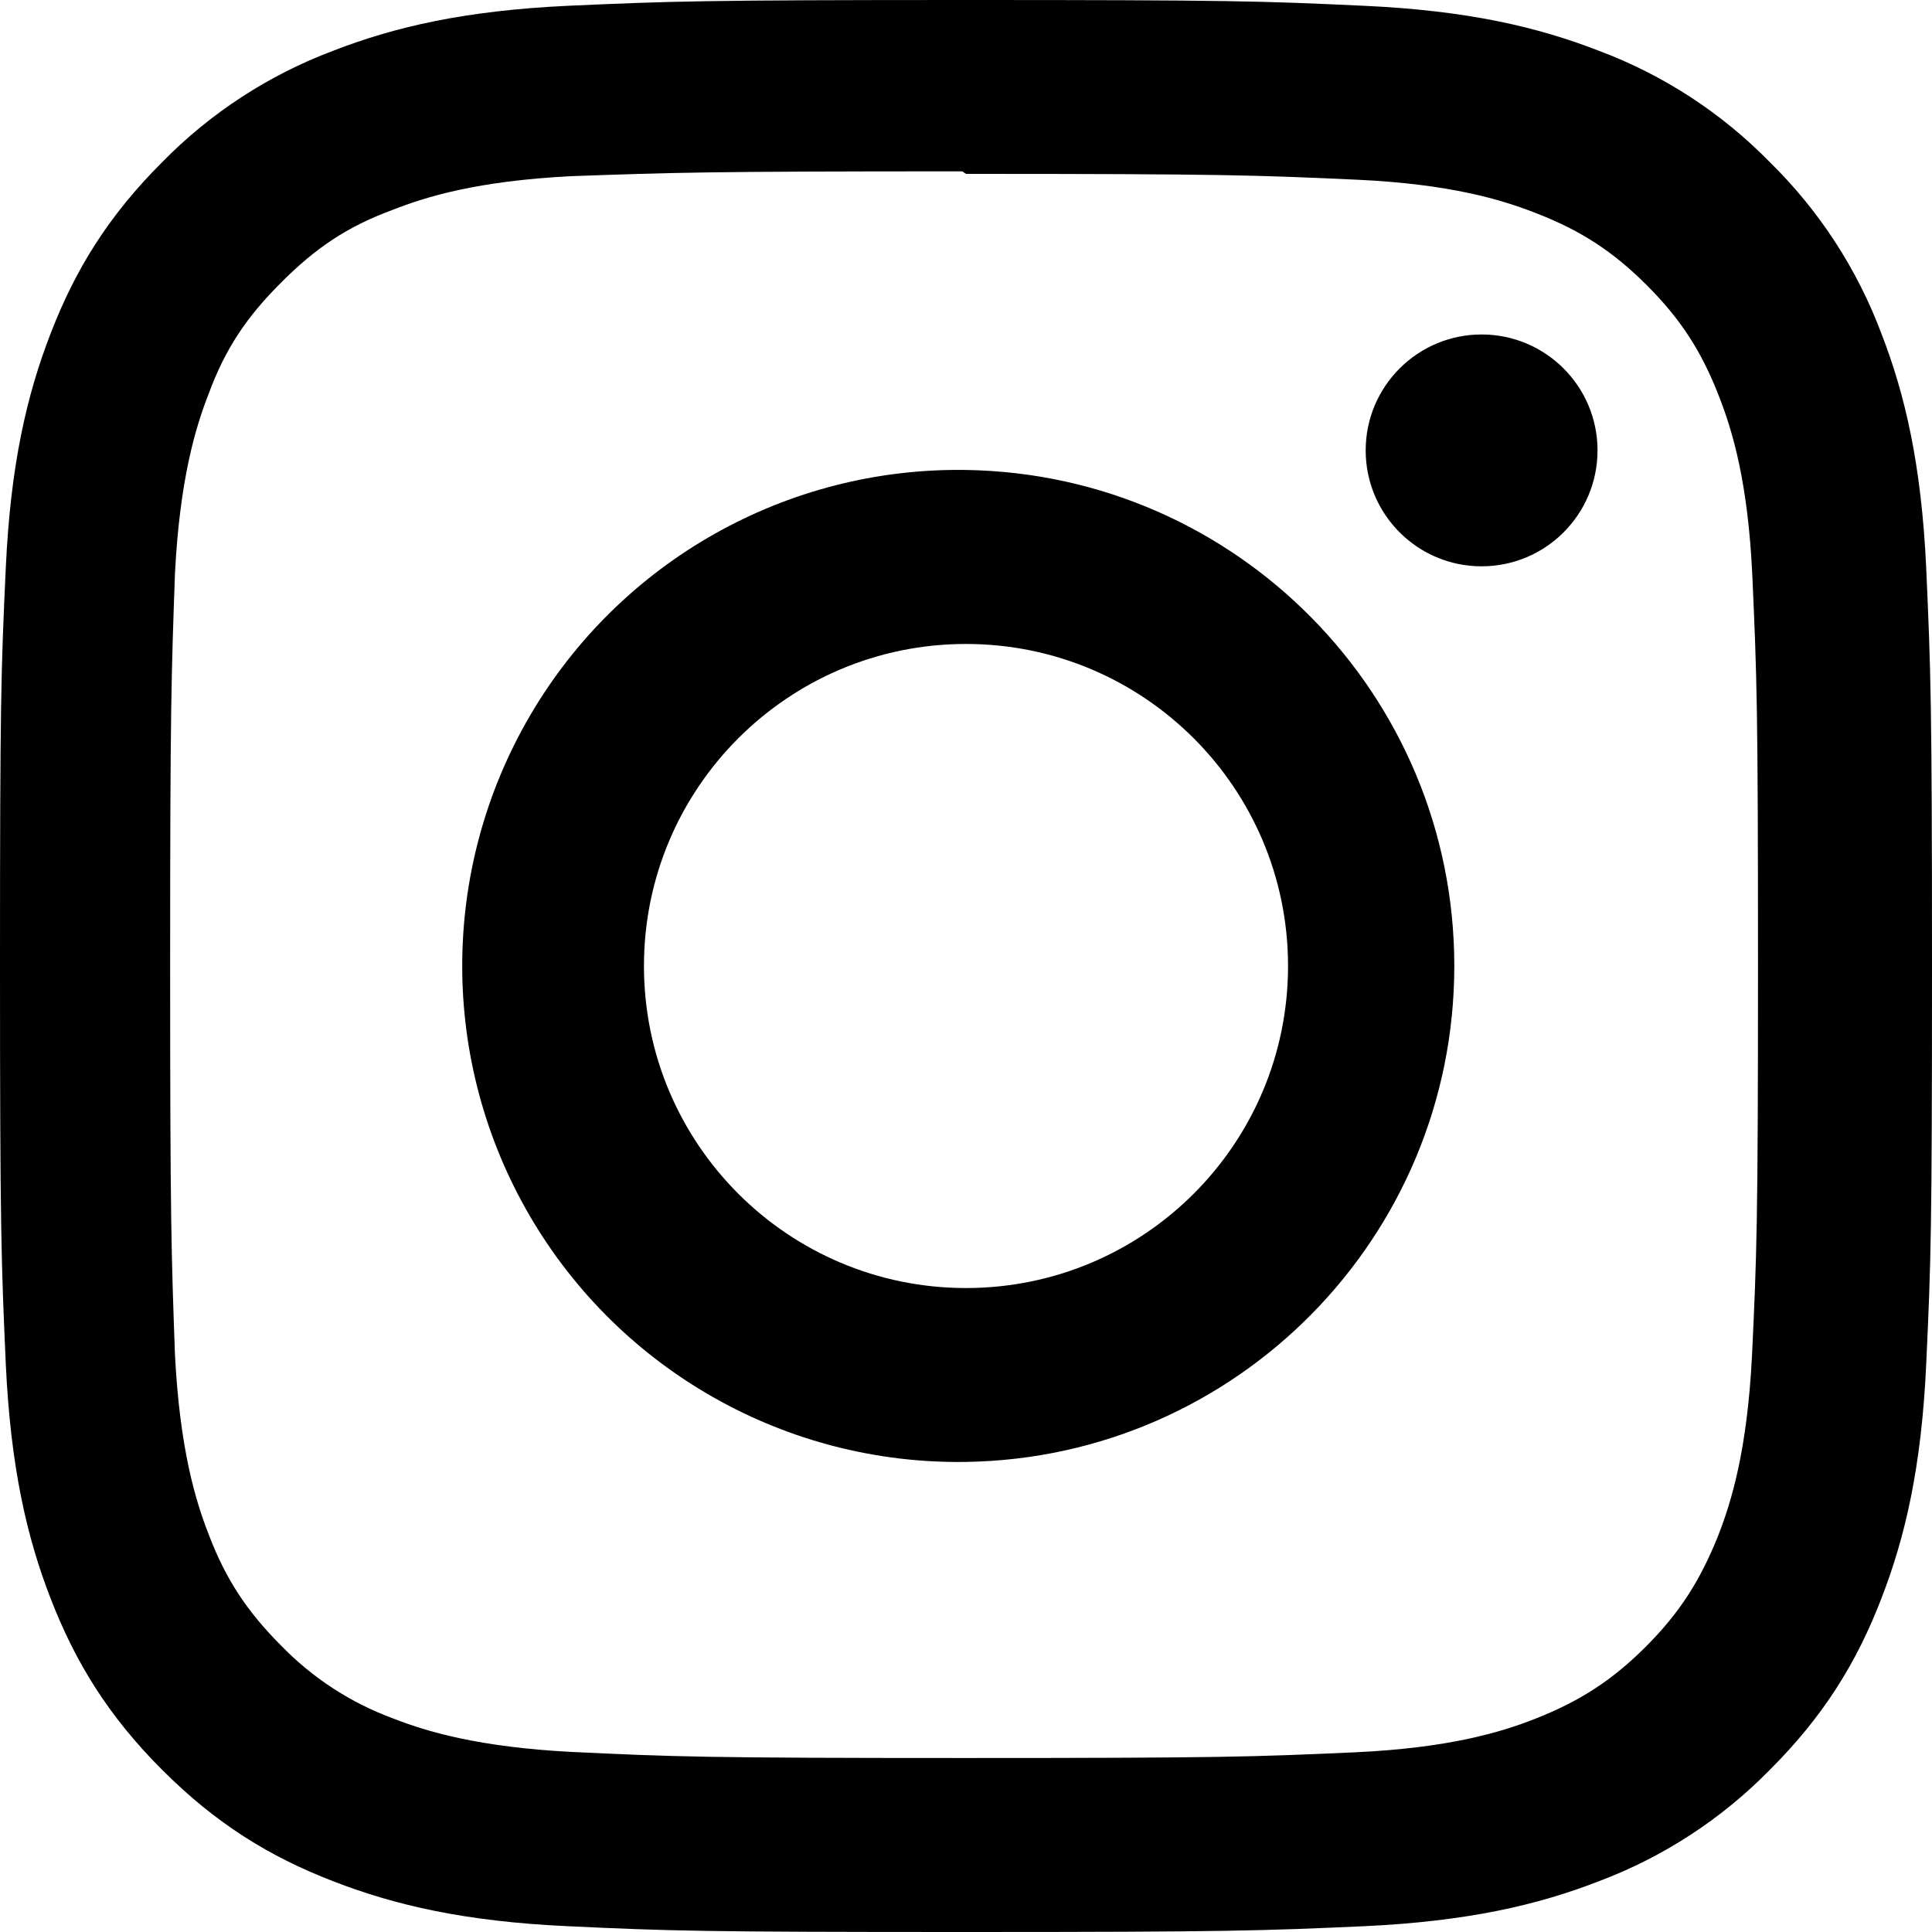
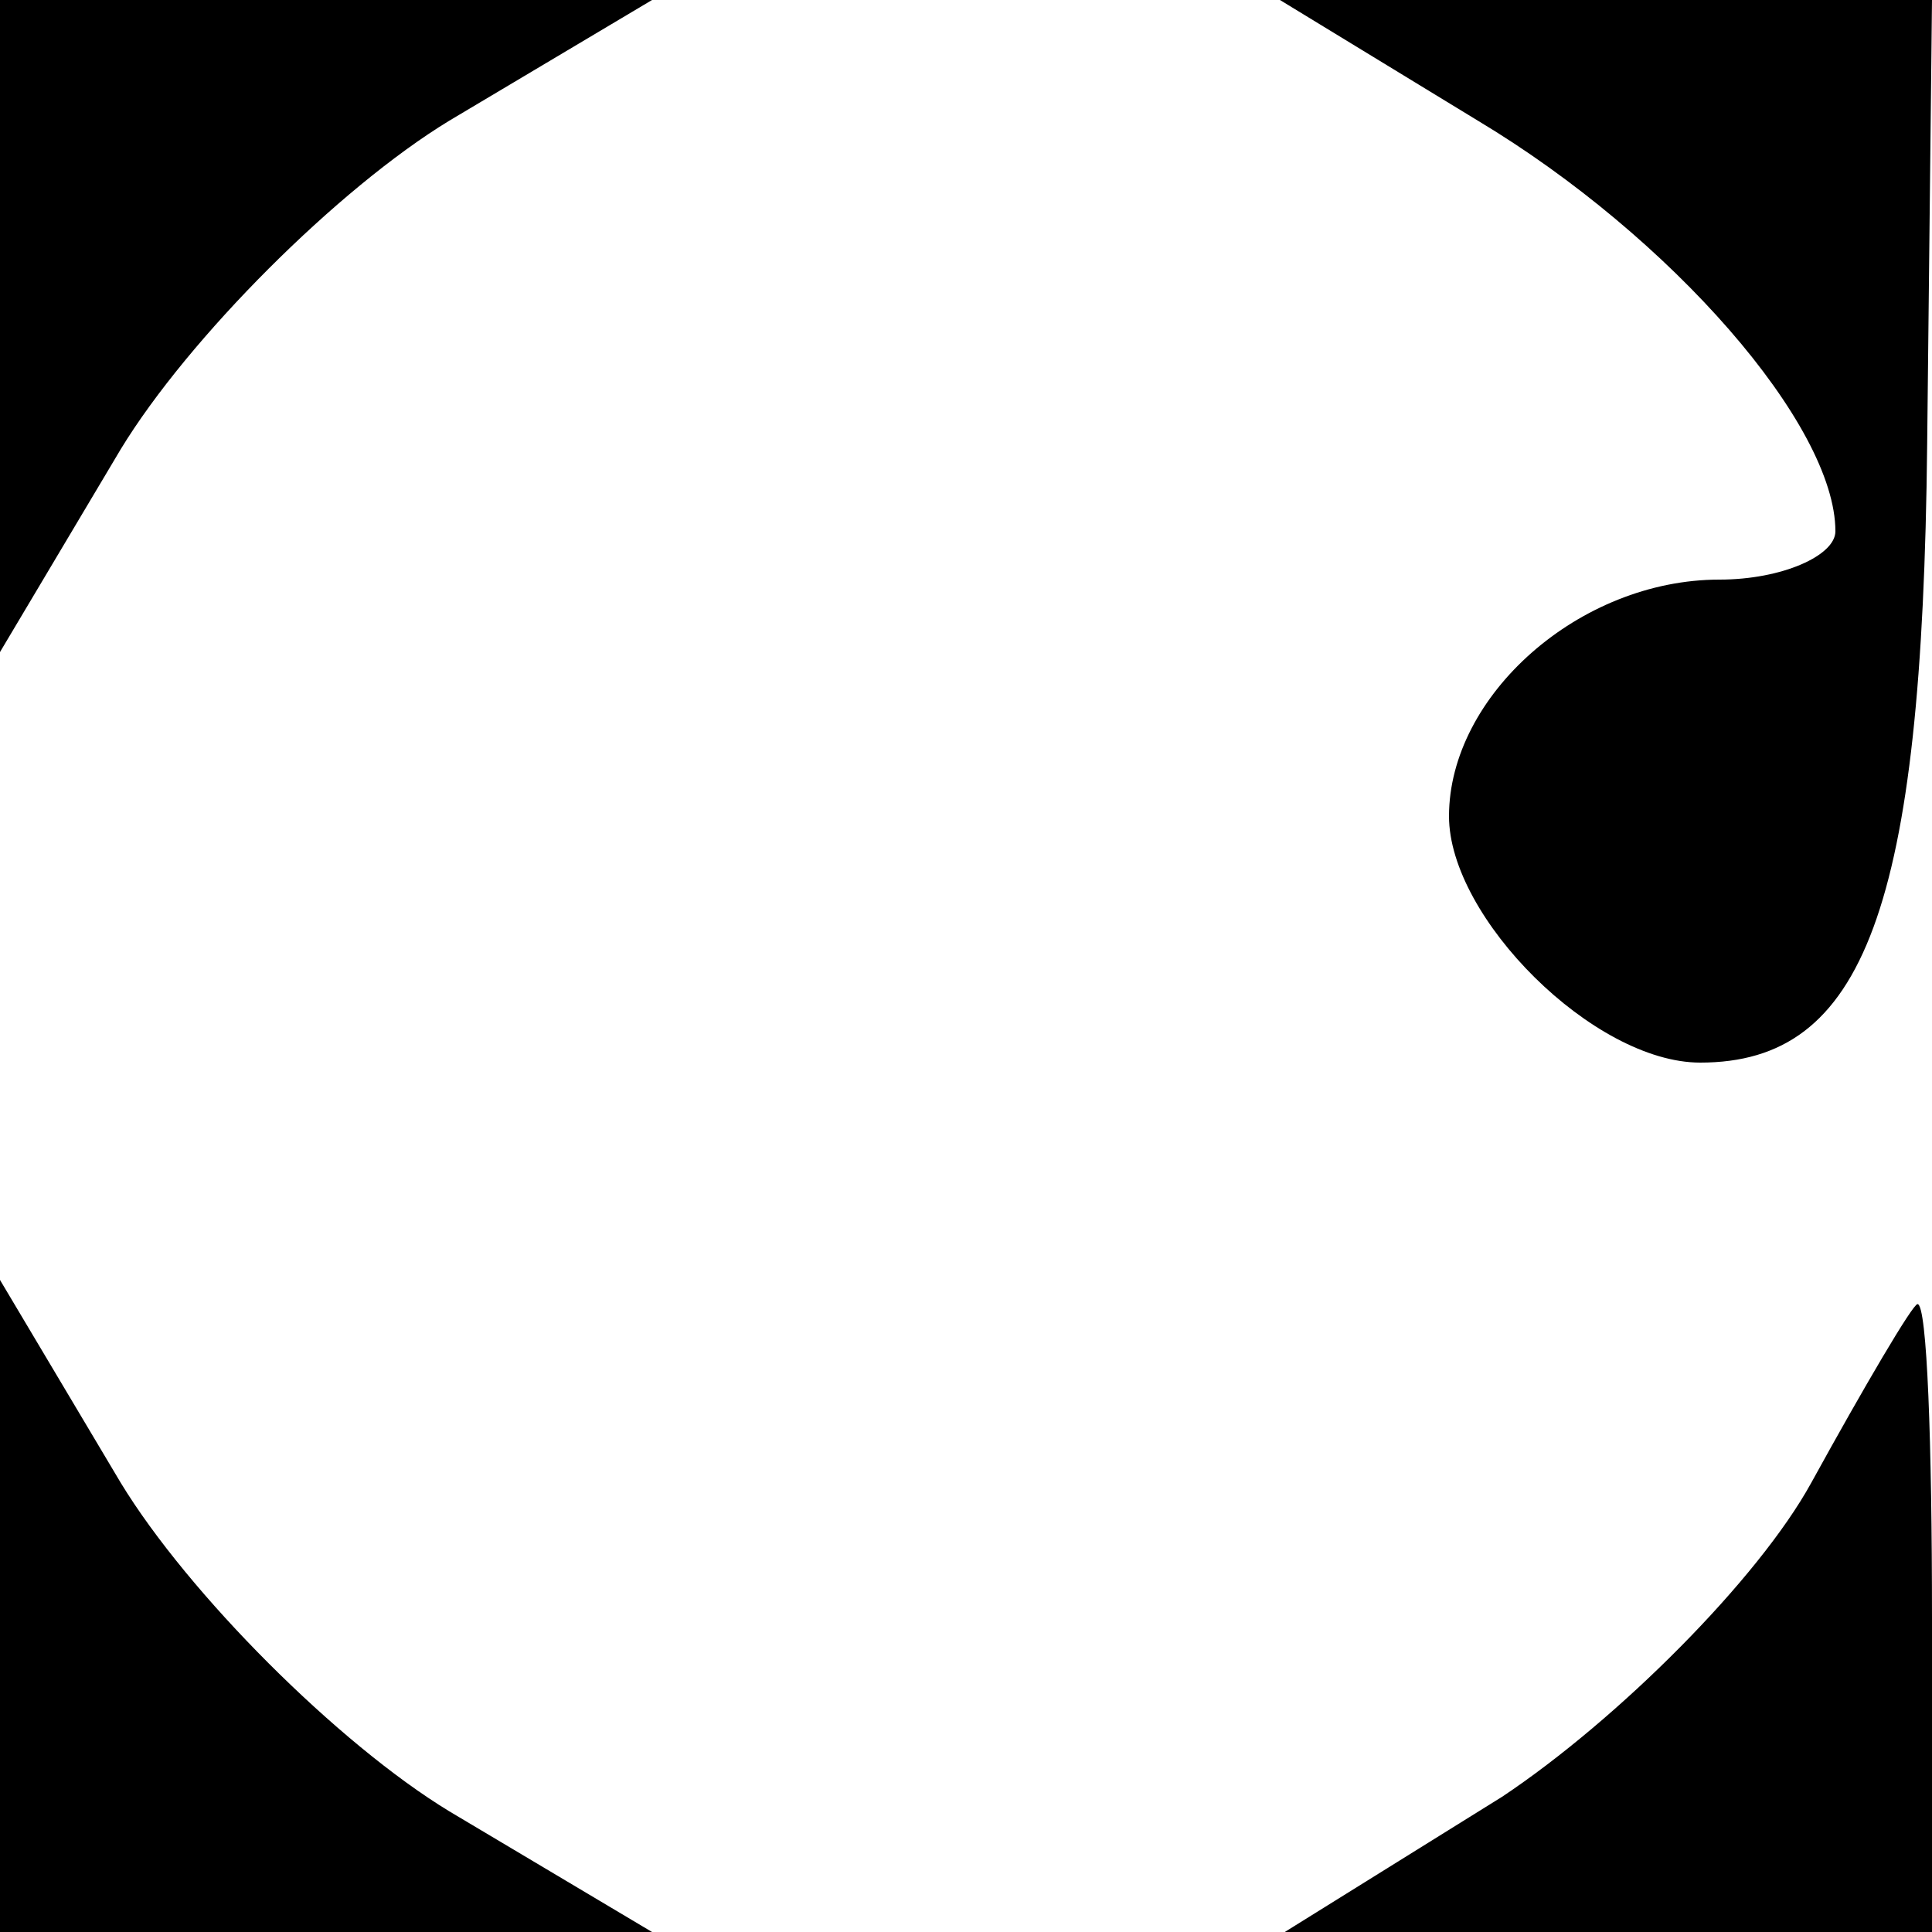
- <svg viewBox="0 0 16 16" width="100%" height="100%">
-   <path d="M8 0C5.827 0 5.555.01 4.702.048 3.85.088 3.27.222 2.76.42a3.908 3.908 0 0 0-1.417.923c-.445.444-.72.89-.923 1.417-.198.51-.333 1.09-.372 1.942C.008 5.555 0 5.827 0 8s.01 2.445.048 3.298c.04.852.174 1.433.372 1.942.204.526.478.973.923 1.417.444.445.89.72 1.417.923.51.198 1.09.333 1.942.372.853.04 1.125.048 3.298.048s2.445-.01 3.298-.048c.852-.04 1.433-.174 1.942-.372a3.908 3.908 0 0 0 1.417-.923c.445-.444.72-.89.923-1.417.198-.51.333-1.09.372-1.942.04-.853.048-1.125.048-3.298s-.01-2.445-.048-3.298c-.04-.852-.174-1.433-.372-1.942a3.908 3.908 0 0 0-.923-1.417A3.886 3.886 0 0 0 13.24.42c-.51-.198-1.09-.333-1.942-.372C10.445.008 10.173 0 8 0zm0 1.44c2.136 0 2.39.01 3.233.048.78.036 1.203.166 1.485.276.374.145.64.318.92.598.28.28.453.546.598.92.11.282.24.705.276 1.485.038.844.047 1.097.047 3.233s-.01 2.39-.05 3.233c-.04.78-.17 1.203-.28 1.485-.15.374-.32.64-.6.92-.28.28-.55.453-.92.598-.28.11-.71.24-1.49.276-.85.038-1.1.047-3.24.047s-2.39-.01-3.24-.05c-.78-.04-1.21-.17-1.49-.28a2.49 2.49 0 0 1-.92-.6c-.28-.28-.46-.55-.6-.92-.11-.28-.24-.71-.28-1.49-.03-.84-.04-1.1-.04-3.23s.01-2.39.04-3.24c.04-.78.17-1.21.28-1.49.14-.38.32-.64.6-.92.28-.28.54-.46.92-.6.28-.11.7-.24 1.48-.28.85-.03 1.1-.04 3.24-.04zm0 2.452a4.108 4.108 0 1 0 0 8.215 4.108 4.108 0 0 0 0-8.215zm0 6.775a2.667 2.667 0 1 1 0-5.334 2.667 2.667 0 0 1 0 5.334zm5.23-6.937a.96.96 0 1 1-1.92 0 .96.96 0 0 1 1.92 0z" />
+ <svg xmlns="http://www.w3.org/2000/svg" version="1.0" width="40pt" height="40pt" viewBox="0 0 40 40" preserveAspectRatio="xMidYMid meet">
+   <g transform="translate(0,40) scale(0.1,-0.1)" fill="#000000" stroke="none">
+     <path d="M0 333 l0 -68 25 42 c14 23 45 54 68 68 l42 25 -67 0 -68 0 0 -67z" />
+     <path d="M306 375 c40 -24 74 -63 74 -85 0 -5 -11 -10 -24 -10 -29 0 -56 -24 -56 -49 0 -21 30 -51 52 -51 34 0 46 32 47 128 l1 92 -67 0 -68 0 41 -25z" />
+     <path d="M0 68 l0 -68 68 0 67 0 -42 25 c-23 14 -54 45 -68 68 l-25 42 0 -67z" />
+     <path d="M375 93 c-11 -20 -40 -49 -64 -65 l-45 -28 67 0 67 0 0 65 c0 36 -1 65 -3 65 -1 0 -11 -17 -22 -37z" />
+   </g>
</svg>
